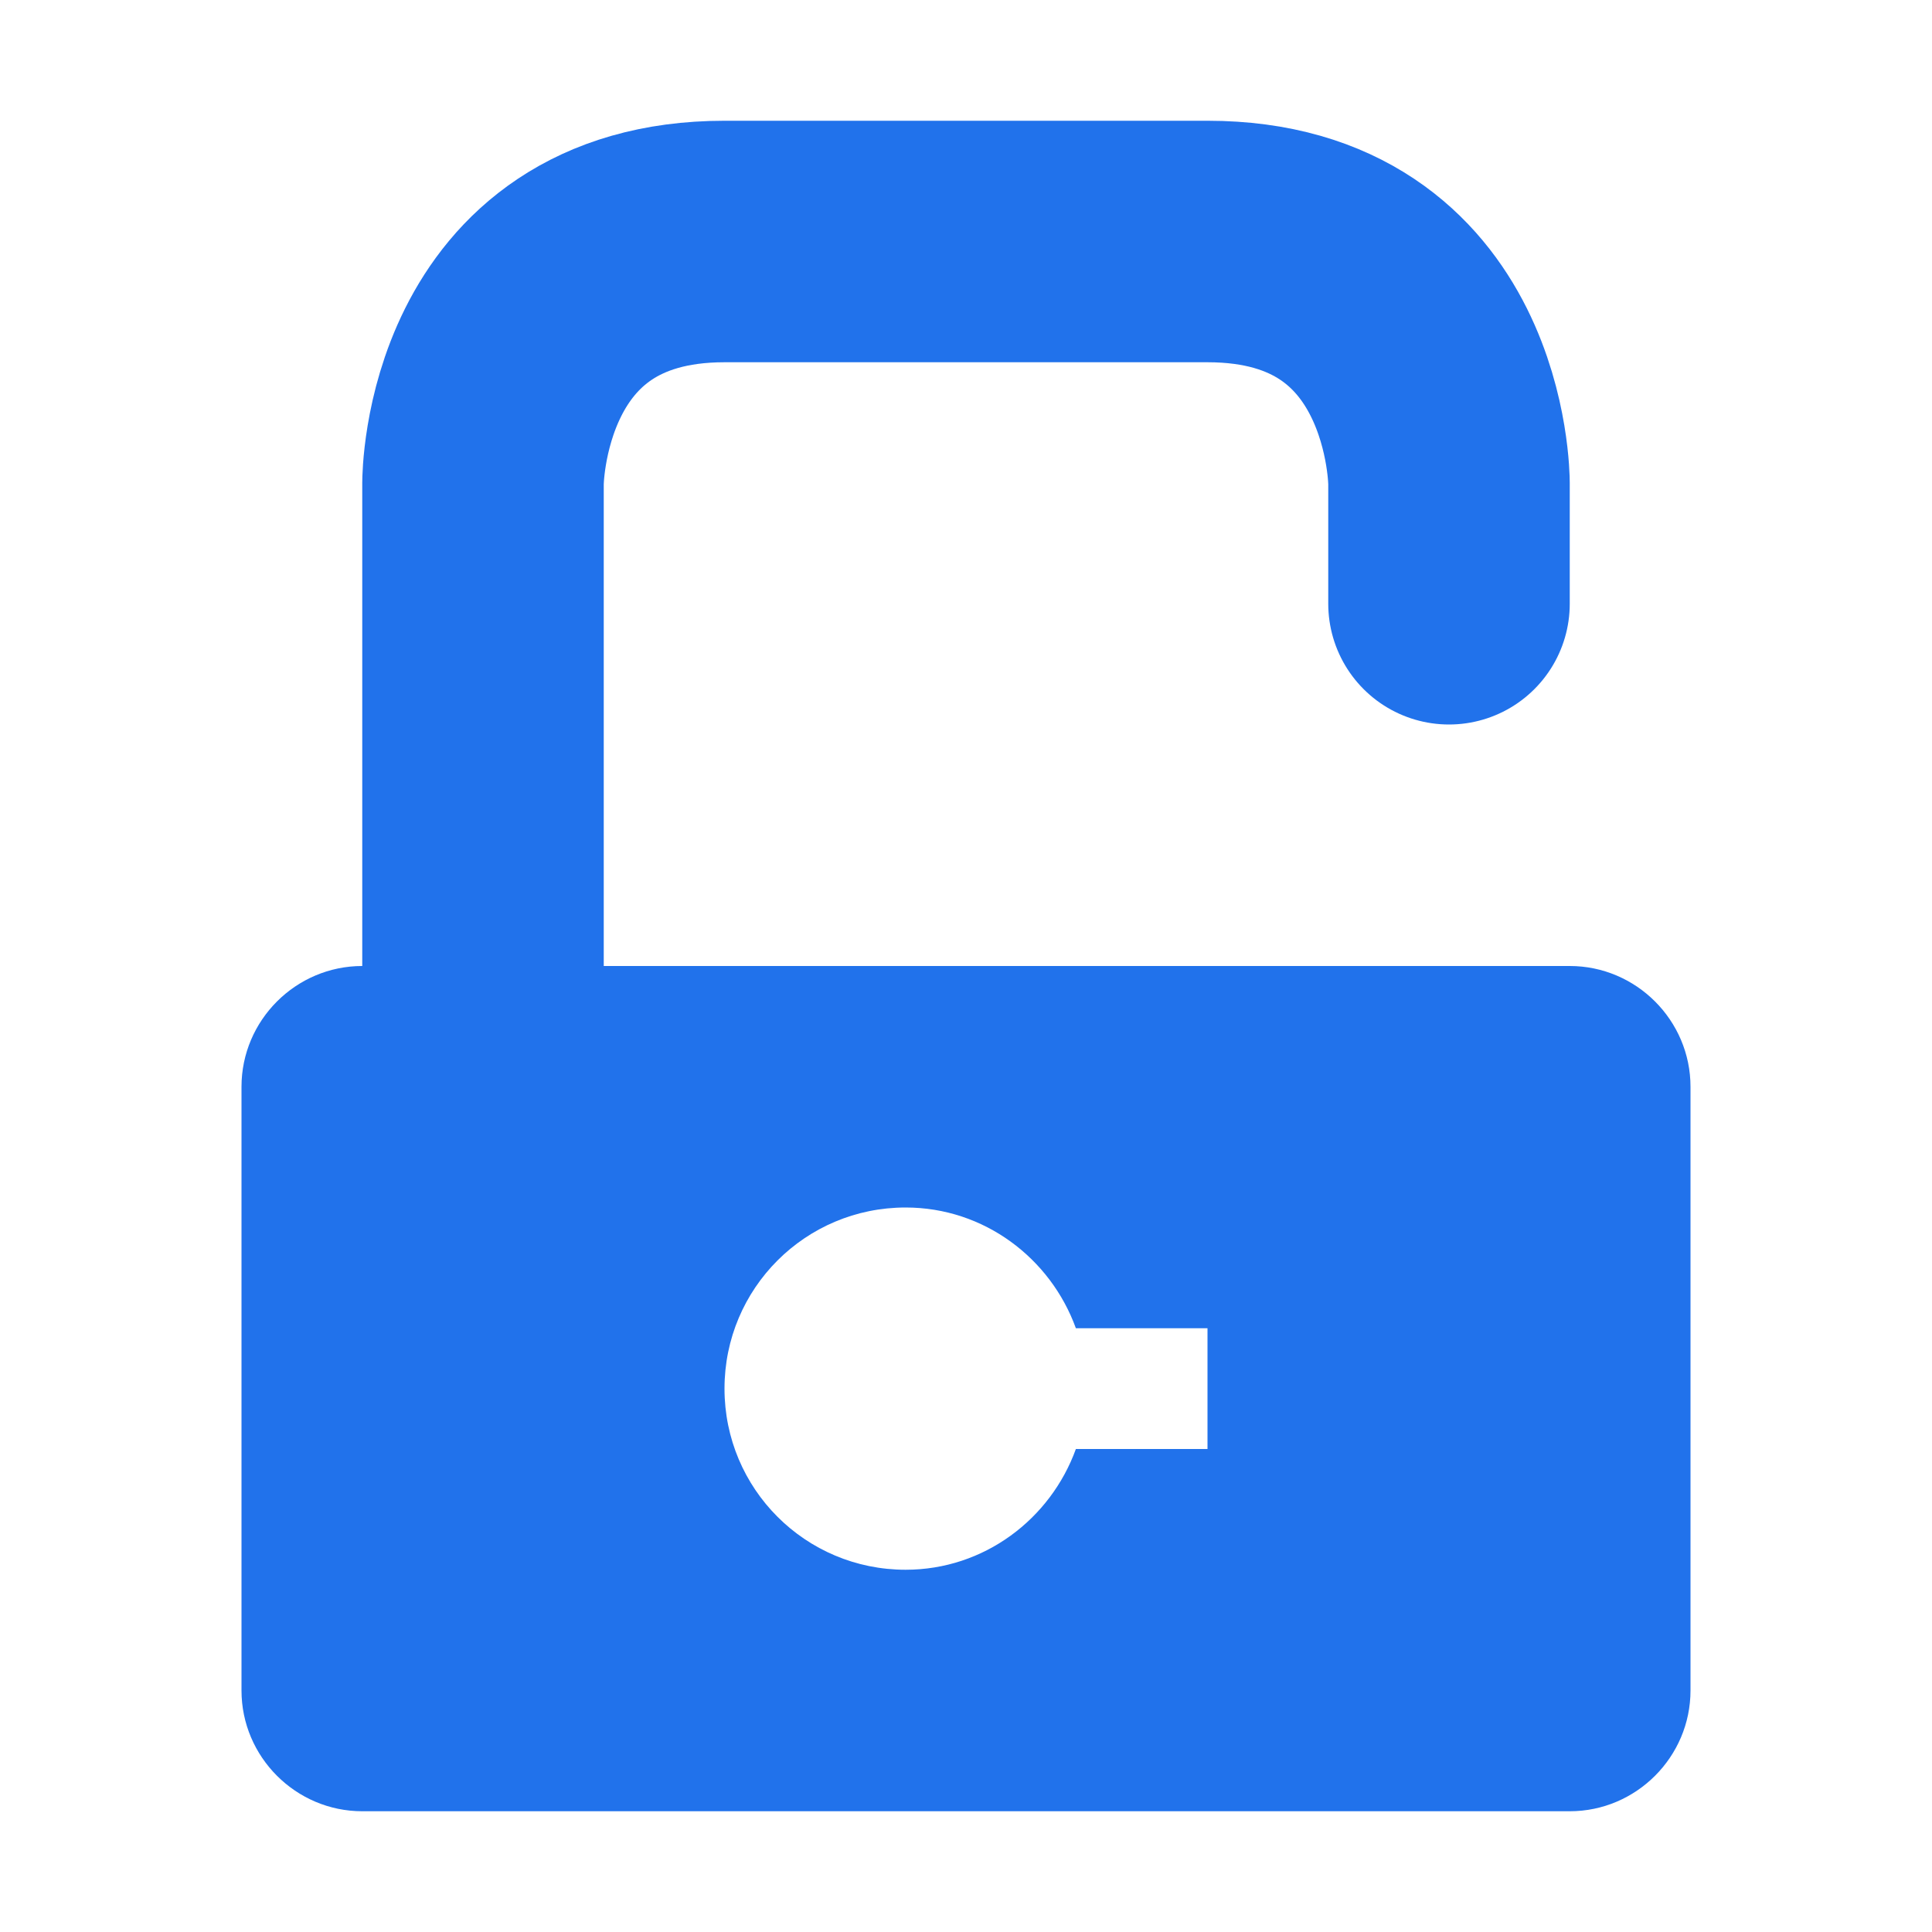
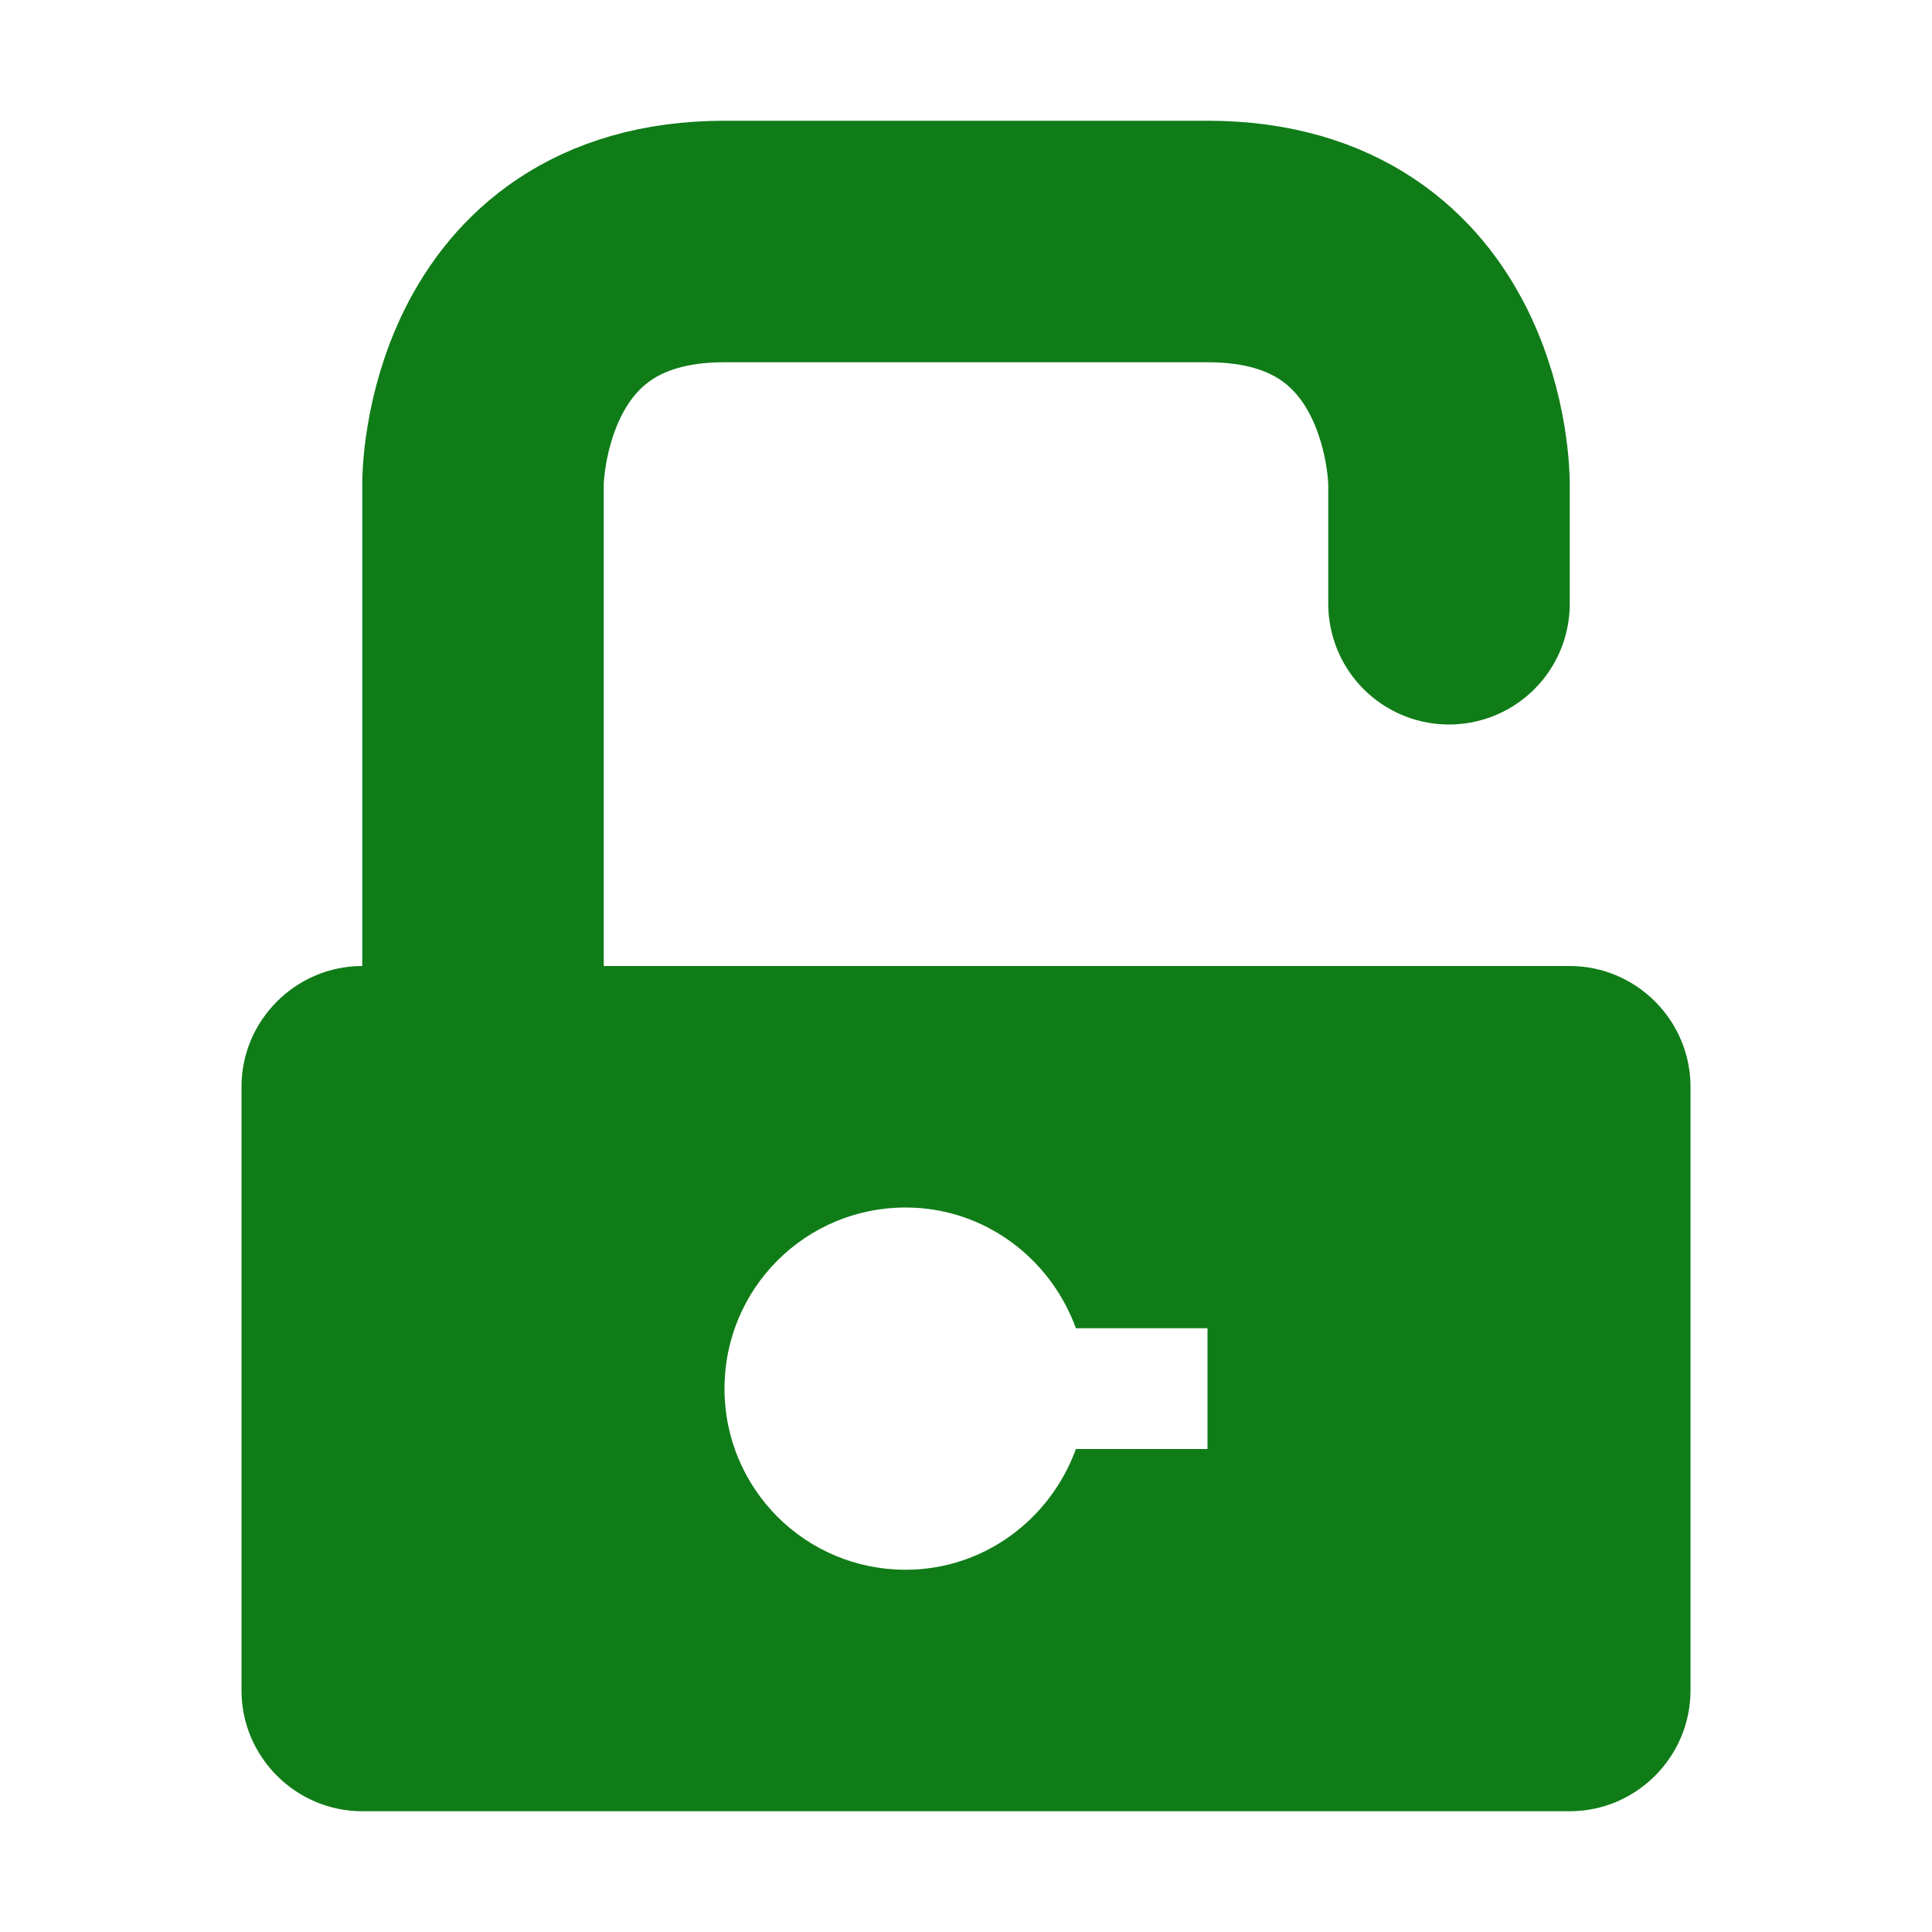
<svg xmlns="http://www.w3.org/2000/svg" version="1.0" id="Layer_1" x="0px" y="0px" viewBox="0 0 16 16" enable-background="new 0 0 16 16" xml:space="preserve">
  <g id="lock_x5F_open">
-     <path fill="none" stroke="#2172eb" stroke-width="2" stroke-linecap="round" stroke-miterlimit="10" d="M4,8V4c0,0,0-2,2-2   c1,0,3,0,4,0c2,0,2,2,2,2v1" />
-     <path fill="#2172eb" d="M13,8H3C2.45,8,2,8.45,2,9v5c0,0.55,0.45,1,1,1h10c0.55,0,1-0.45,1-1V9C14,8.45,13.55,8,13,8z M10,12H8.91   c-0.21,0.58-0.76,1-1.41,1C6.67,13,6,12.33,6,11.5S6.67,10,7.5,10c0.65,0,1.2,0.42,1.41,1H10V12z" />
+     <path fill="none" stroke="#107C18" stroke-width="2" stroke-linecap="round" stroke-miterlimit="10" d="M4,8V4c0,0,0-2,2-2   c1,0,3,0,4,0c2,0,2,2,2,2v1" />
+     <path fill="#107C18" d="M13,8H3C2.45,8,2,8.45,2,9v5c0,0.55,0.45,1,1,1h10c0.55,0,1-0.45,1-1V9C14,8.45,13.55,8,13,8z M10,12H8.91   c-0.21,0.58-0.76,1-1.41,1C6.67,13,6,12.33,6,11.5S6.67,10,7.5,10c0.65,0,1.2,0.42,1.41,1H10V12z" />
  </g>
</svg>
